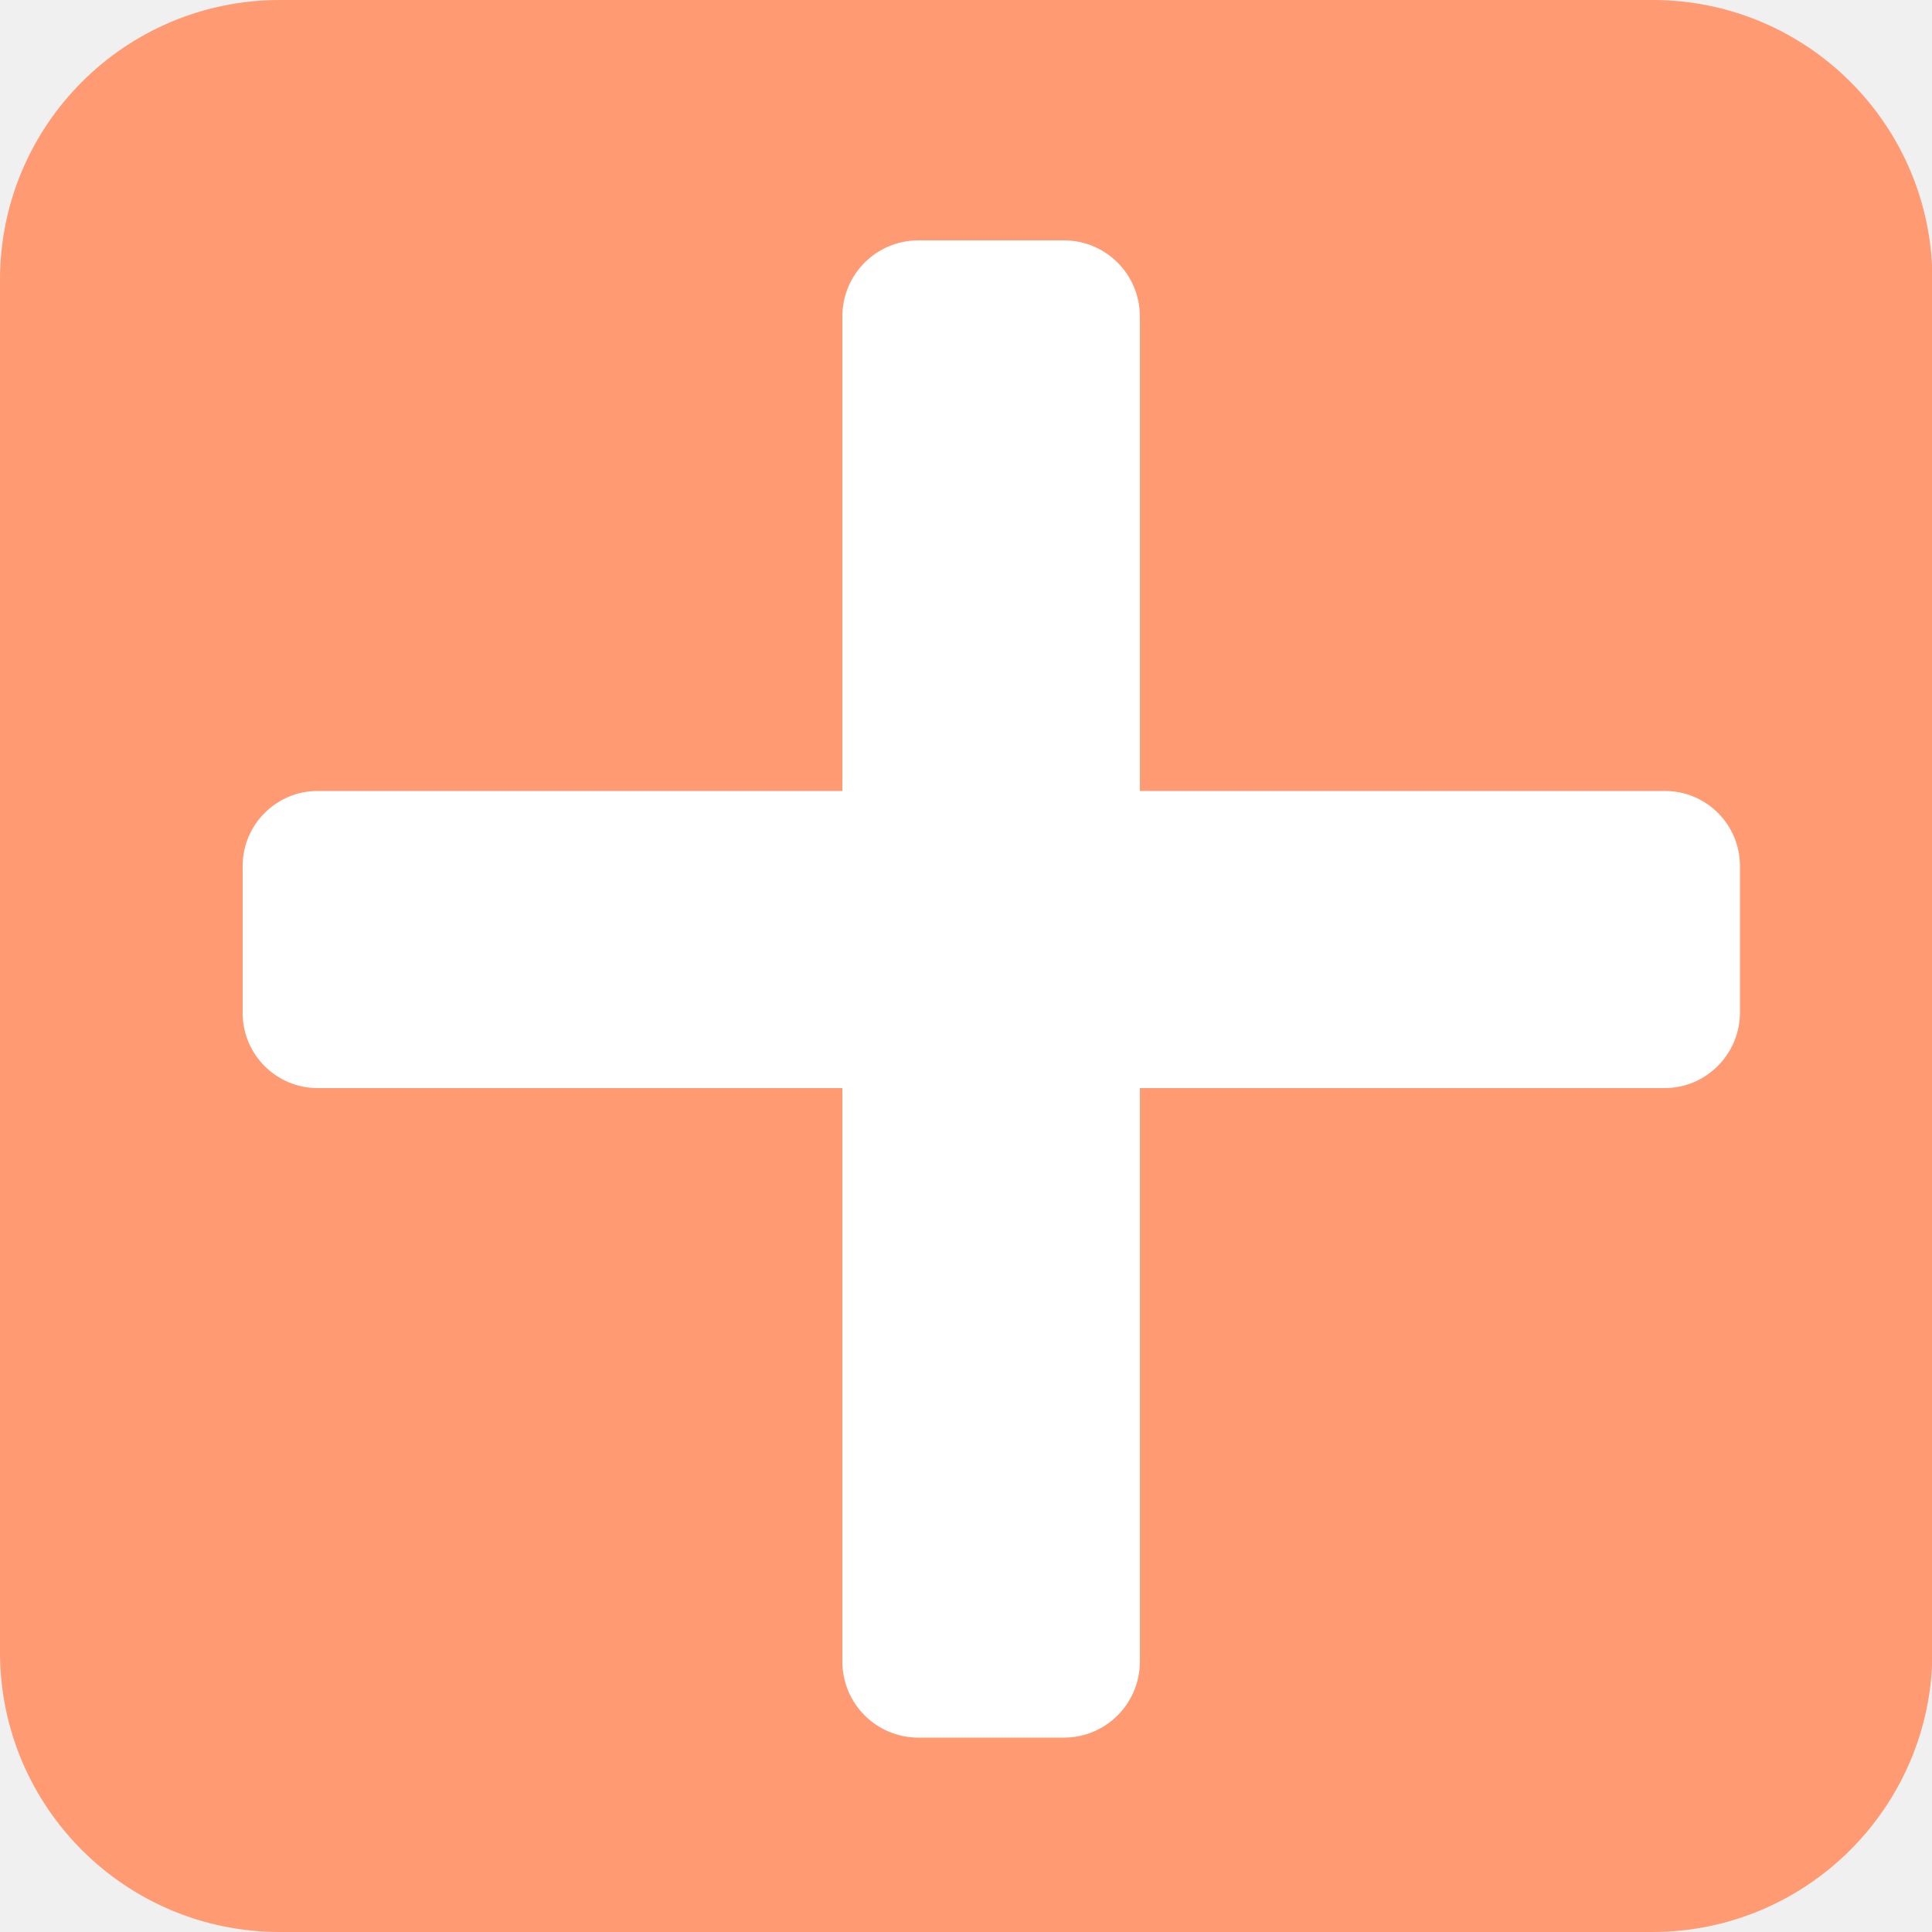
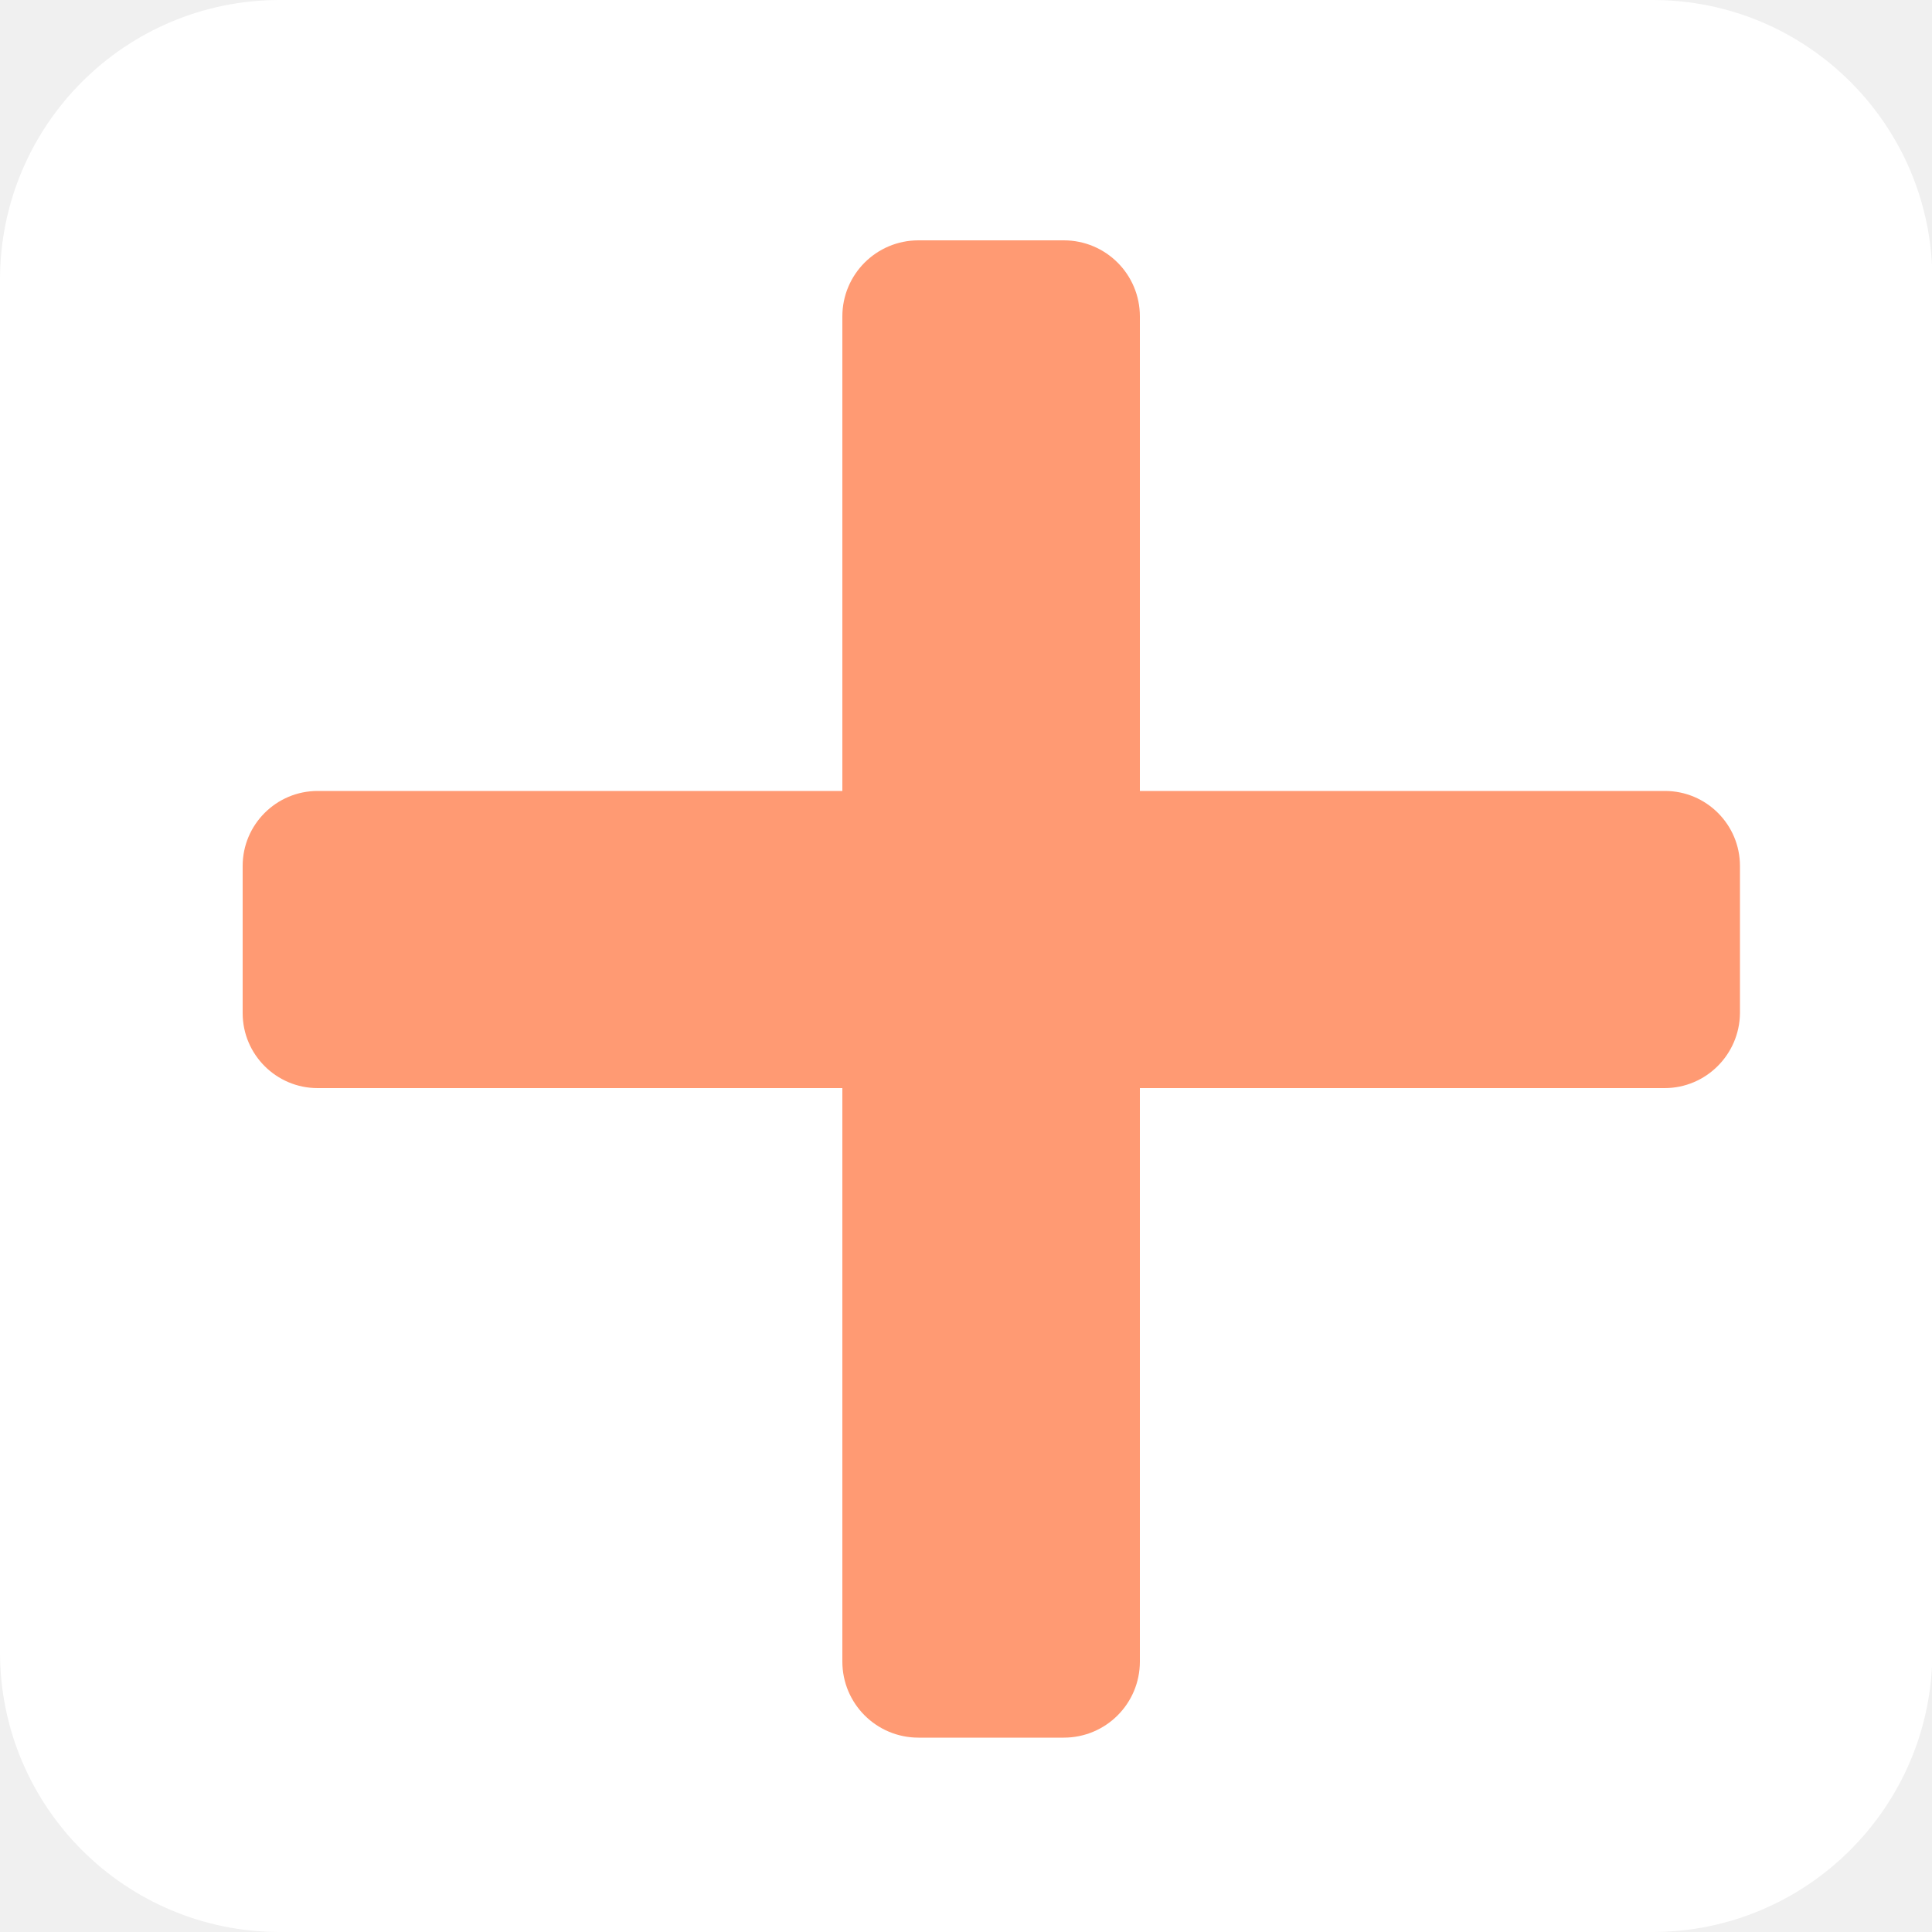
<svg xmlns="http://www.w3.org/2000/svg" version="1.1" id="Layer_1" x="0px" y="0px" viewBox="0 0 50 50" style="enable-background:new 0 0 50 50;" xml:space="preserve">
  <style type="text/css">
- 	.st0{fill:#FF9A73;}
- 	.st1{fill:#FFFFFF;}
+ 	.st0{fill:#FFFFFF;}
+ 	.st1{fill:#FF9A73;}
</style>
  <path class="st0" d="M42.76,50H7.24C3.24,50,0,46.76,0,42.76V7.24C0,3.24,3.24,0,7.24,0h35.53c4,0,7.24,3.24,7.24,7.24v35.53  C50,46.76,46.76,50,42.76,50z" />
  <path class="st1" d="M43.08,28.16H8.22c-1.07,0-1.94-0.87-1.94-1.94v-3.81c0-1.07,0.87-1.94,1.94-1.94h34.87  c1.07,0,1.94,0.87,1.94,1.94v3.81C45.02,27.29,44.15,28.16,43.08,28.16z" />
  <path class="st1" d="M21.8,43V8.19c0-1.09,0.88-1.97,1.97-1.97h3.76c1.09,0,1.97,0.88,1.97,1.97V43c0,1.09-0.88,1.97-1.97,1.97  h-3.76C22.68,44.97,21.8,44.09,21.8,43z" />
</svg>
